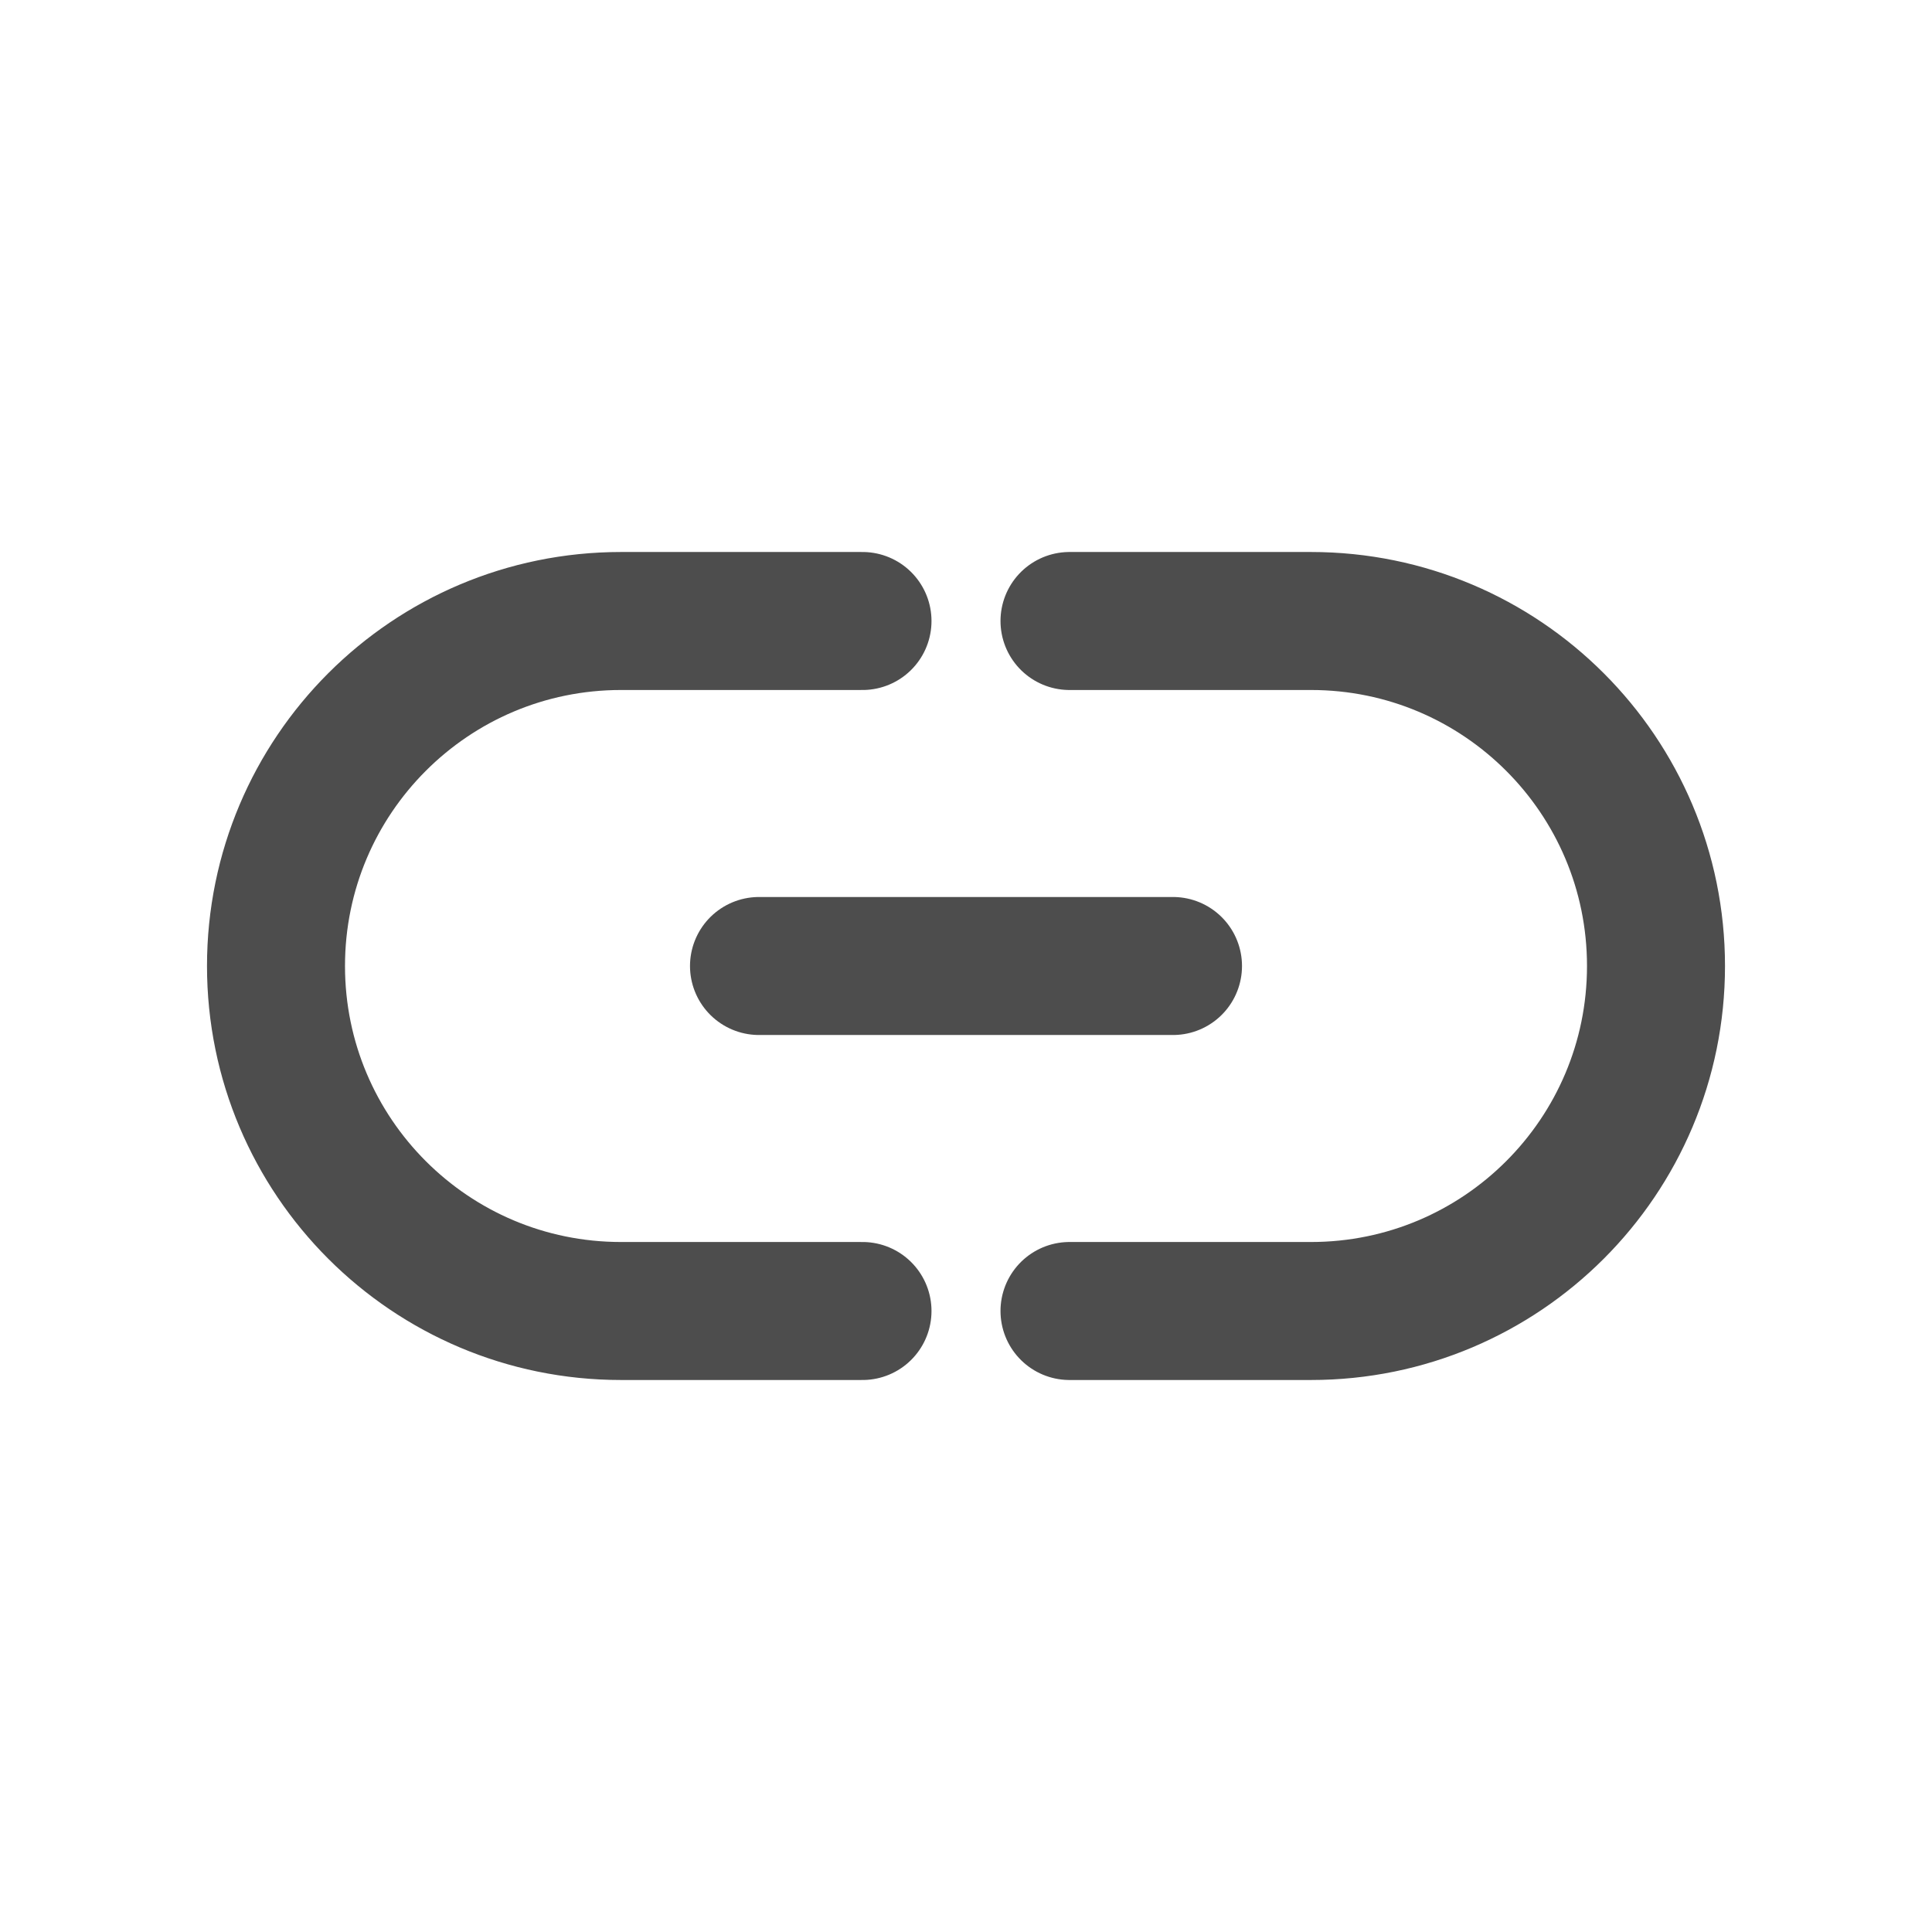
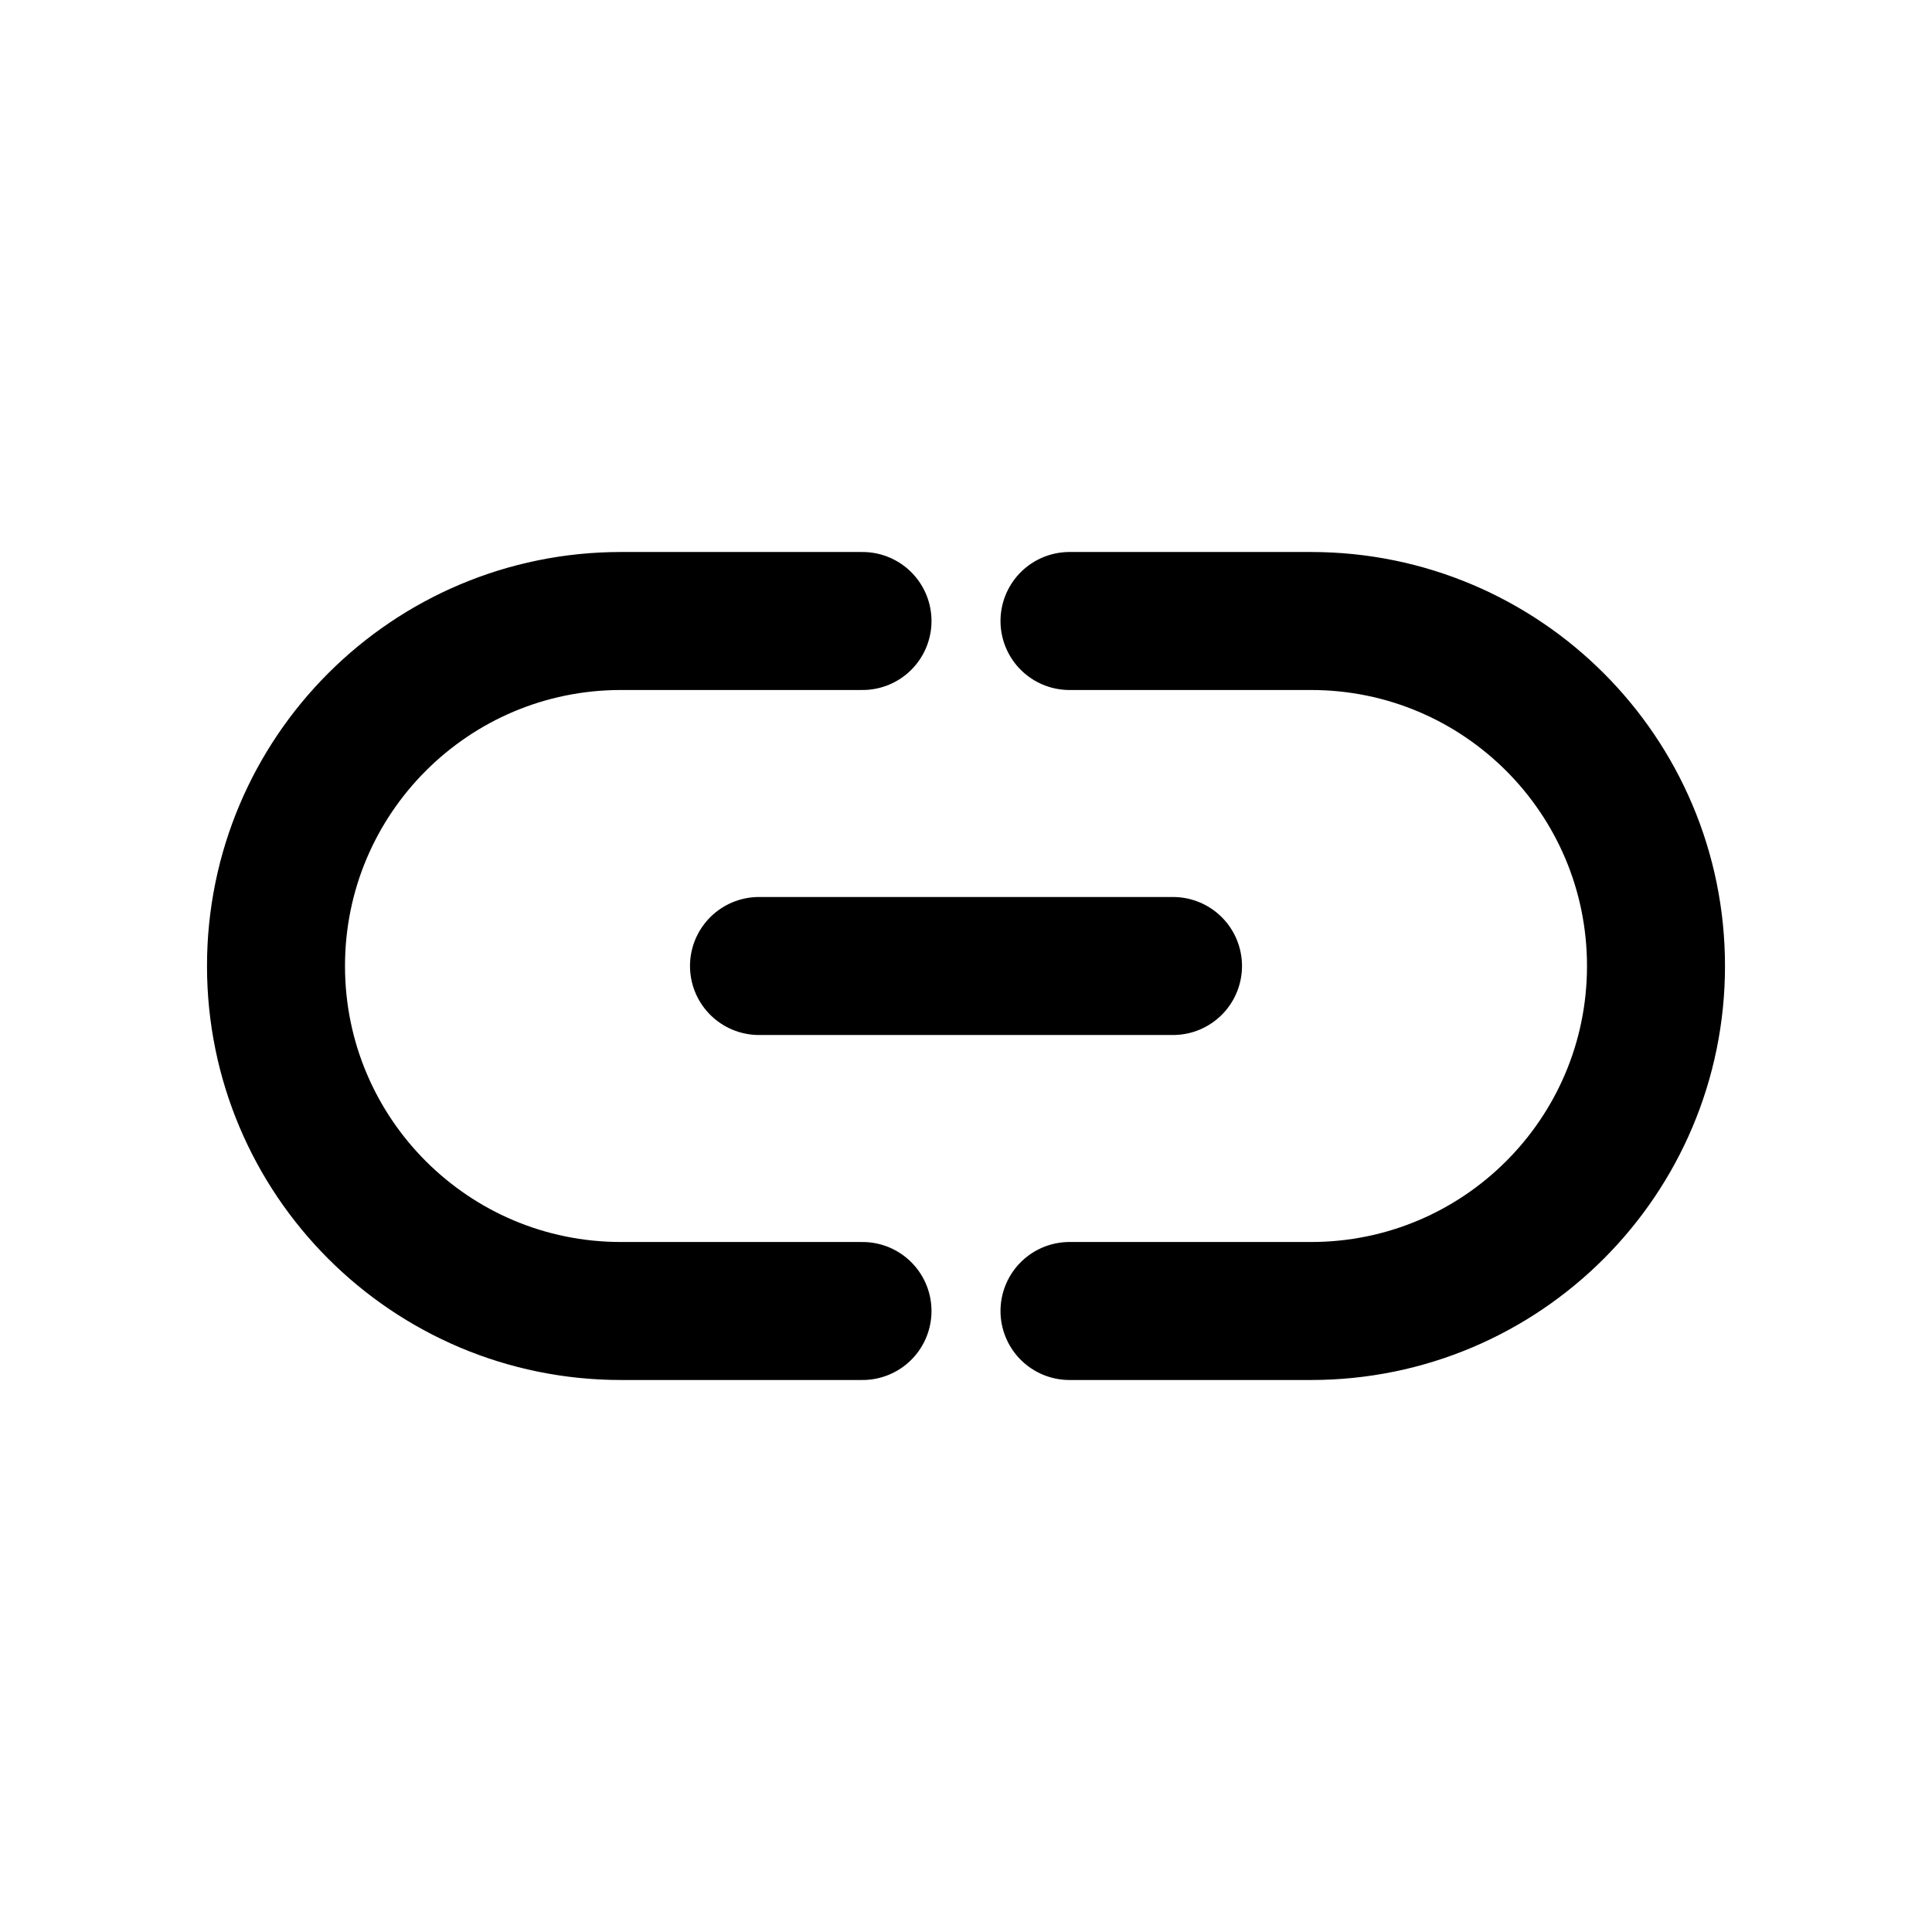
<svg xmlns="http://www.w3.org/2000/svg" width="14" height="14" viewBox="0 0 14 14" fill="none">
-   <path d="M7.75 9.5H9.5C10.881 9.5 12 8.381 12 7C12 5.619 10.881 4.5 9.5 4.5H7.75M6.25 9.5H4.5C3.119 9.5 2 8.381 2 7C2 5.619 3.119 4.5 4.5 4.5H6.25" stroke="#4D4D4D" stroke-linecap="round" />
-   <path d="M5.5 7H8.5" stroke="#4D4D4D" stroke-linecap="round" />
+   <path d="M7.75 9.5H9.5C10.881 9.5 12 8.381 12 7C12 5.619 10.881 4.5 9.5 4.5H7.75M6.25 9.5H4.5C3.119 9.5 2 8.381 2 7C2 5.619 3.119 4.5 4.5 4.5H6.25" stroke="currentColor" stroke-linecap="round" />
+   <path d="M5.5 7H8.5" stroke="currentColor" stroke-linecap="round" />
</svg>
